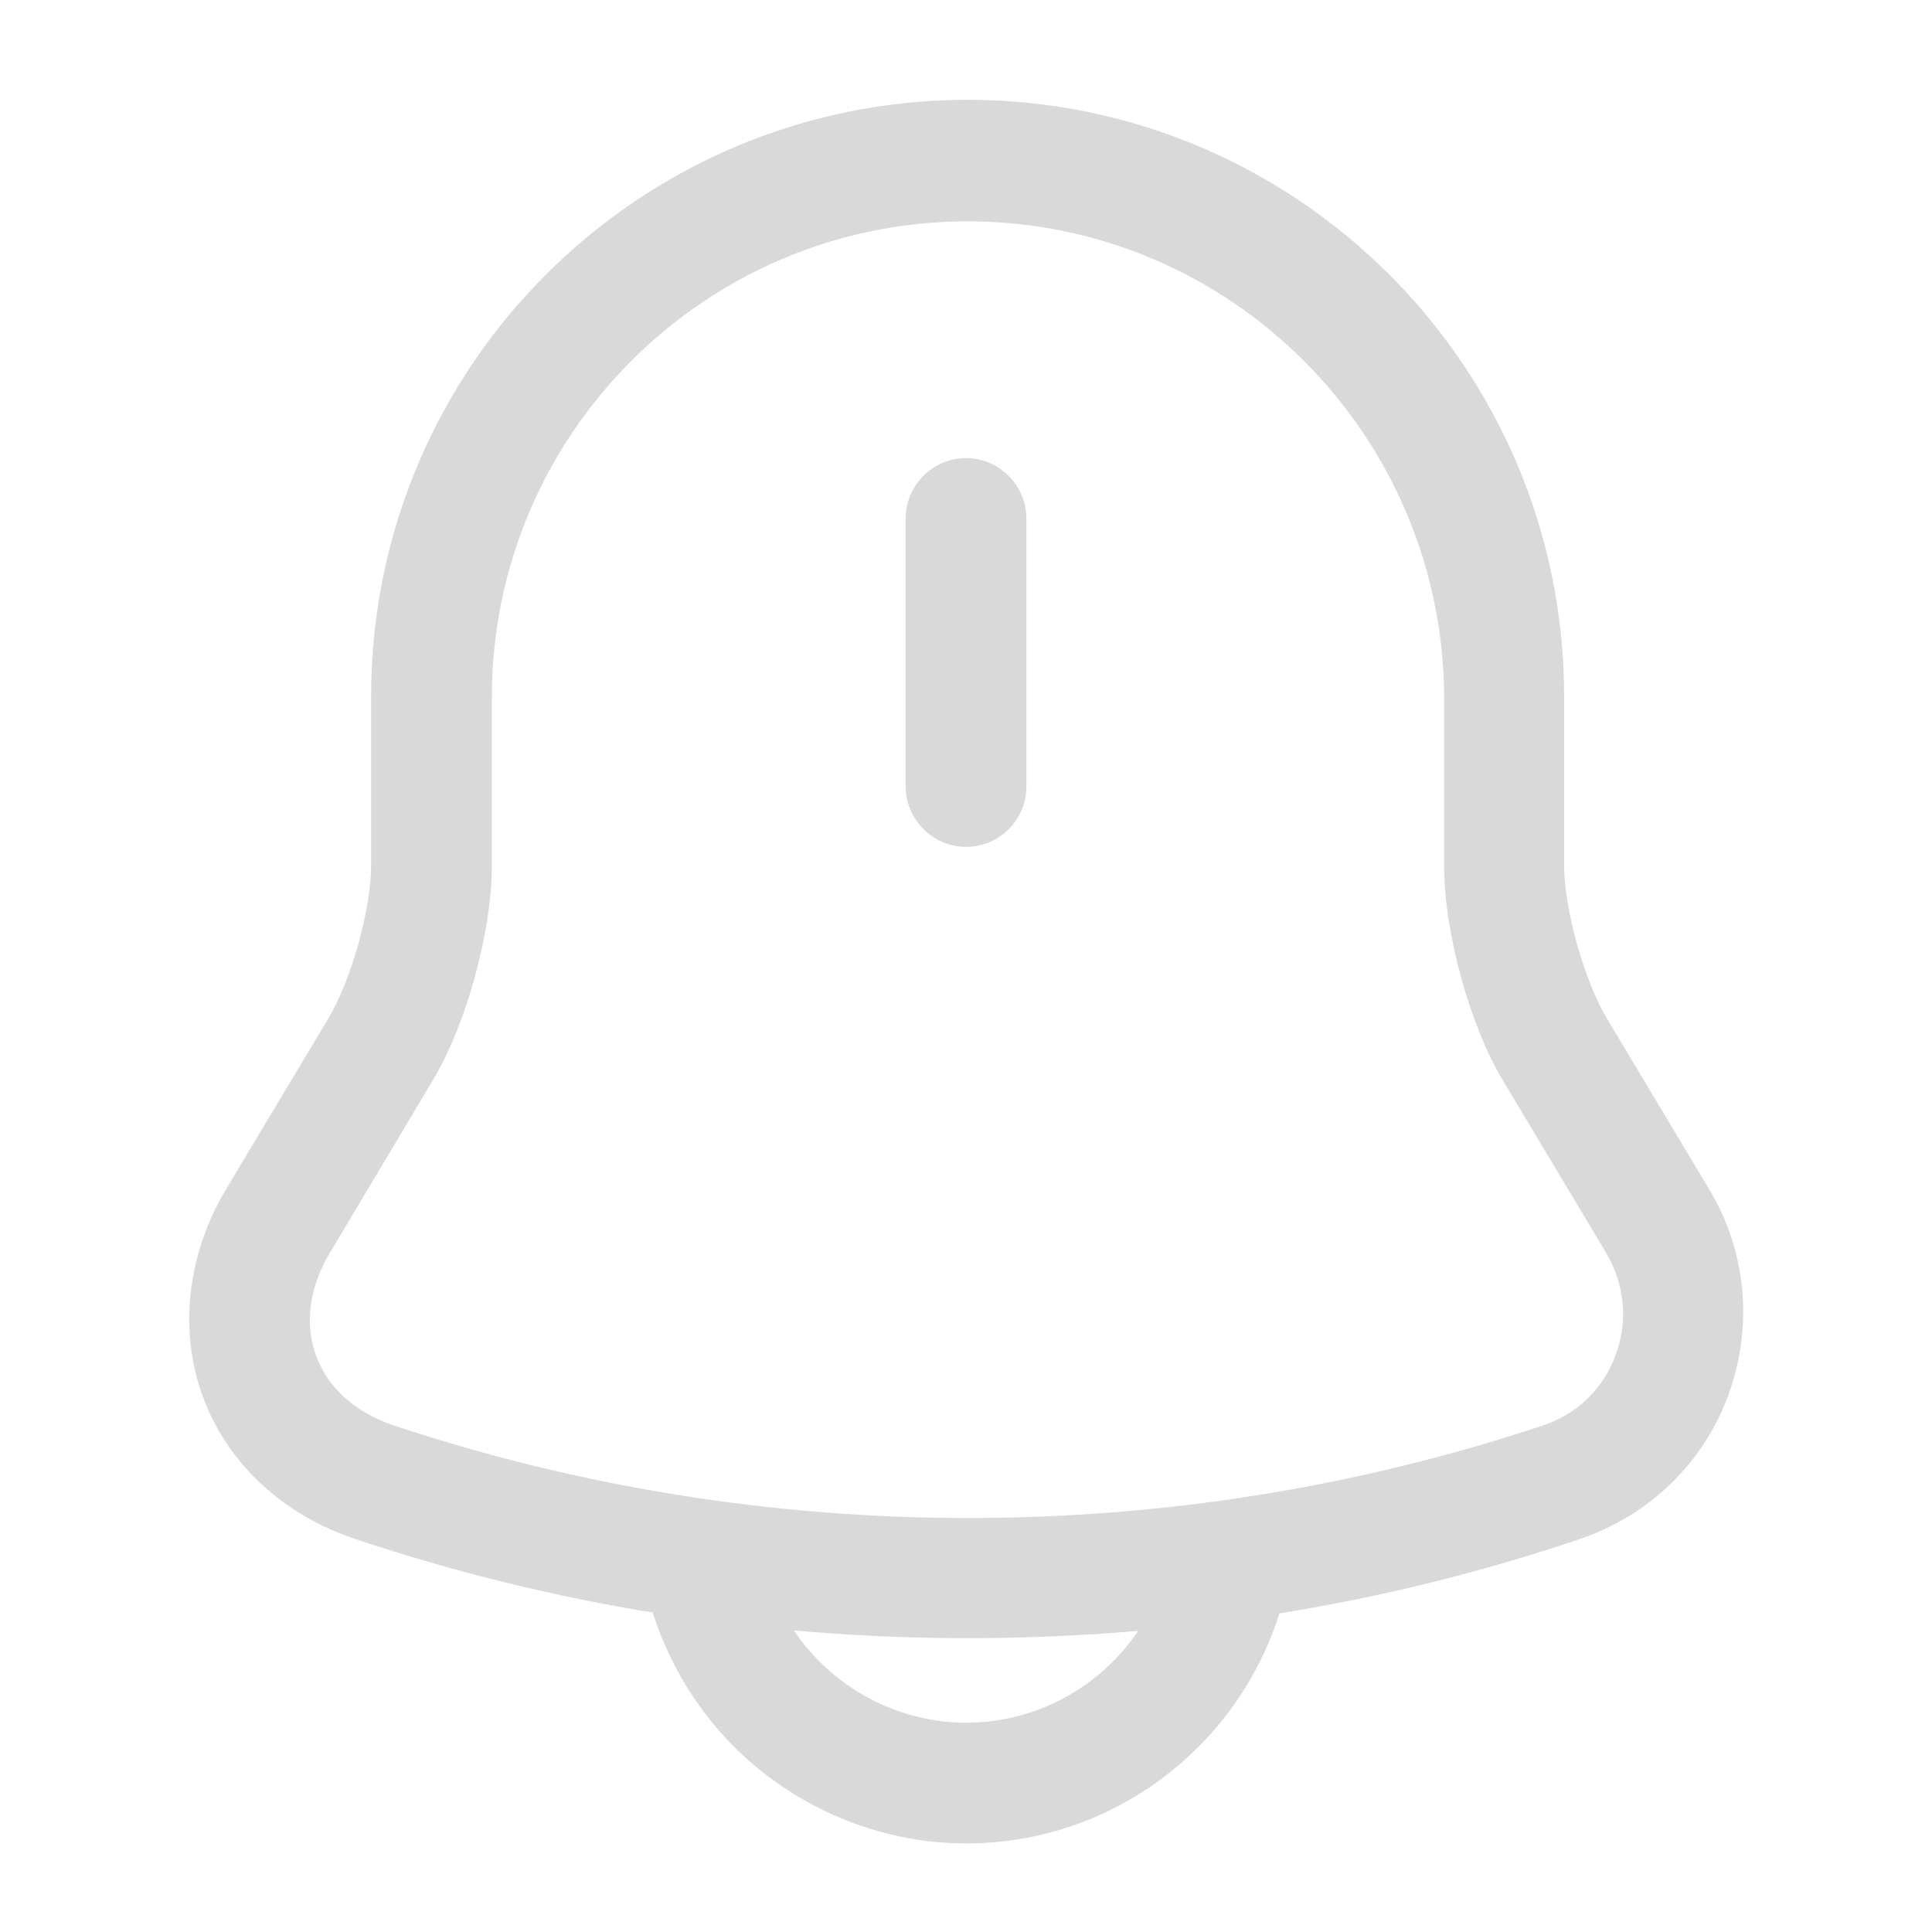
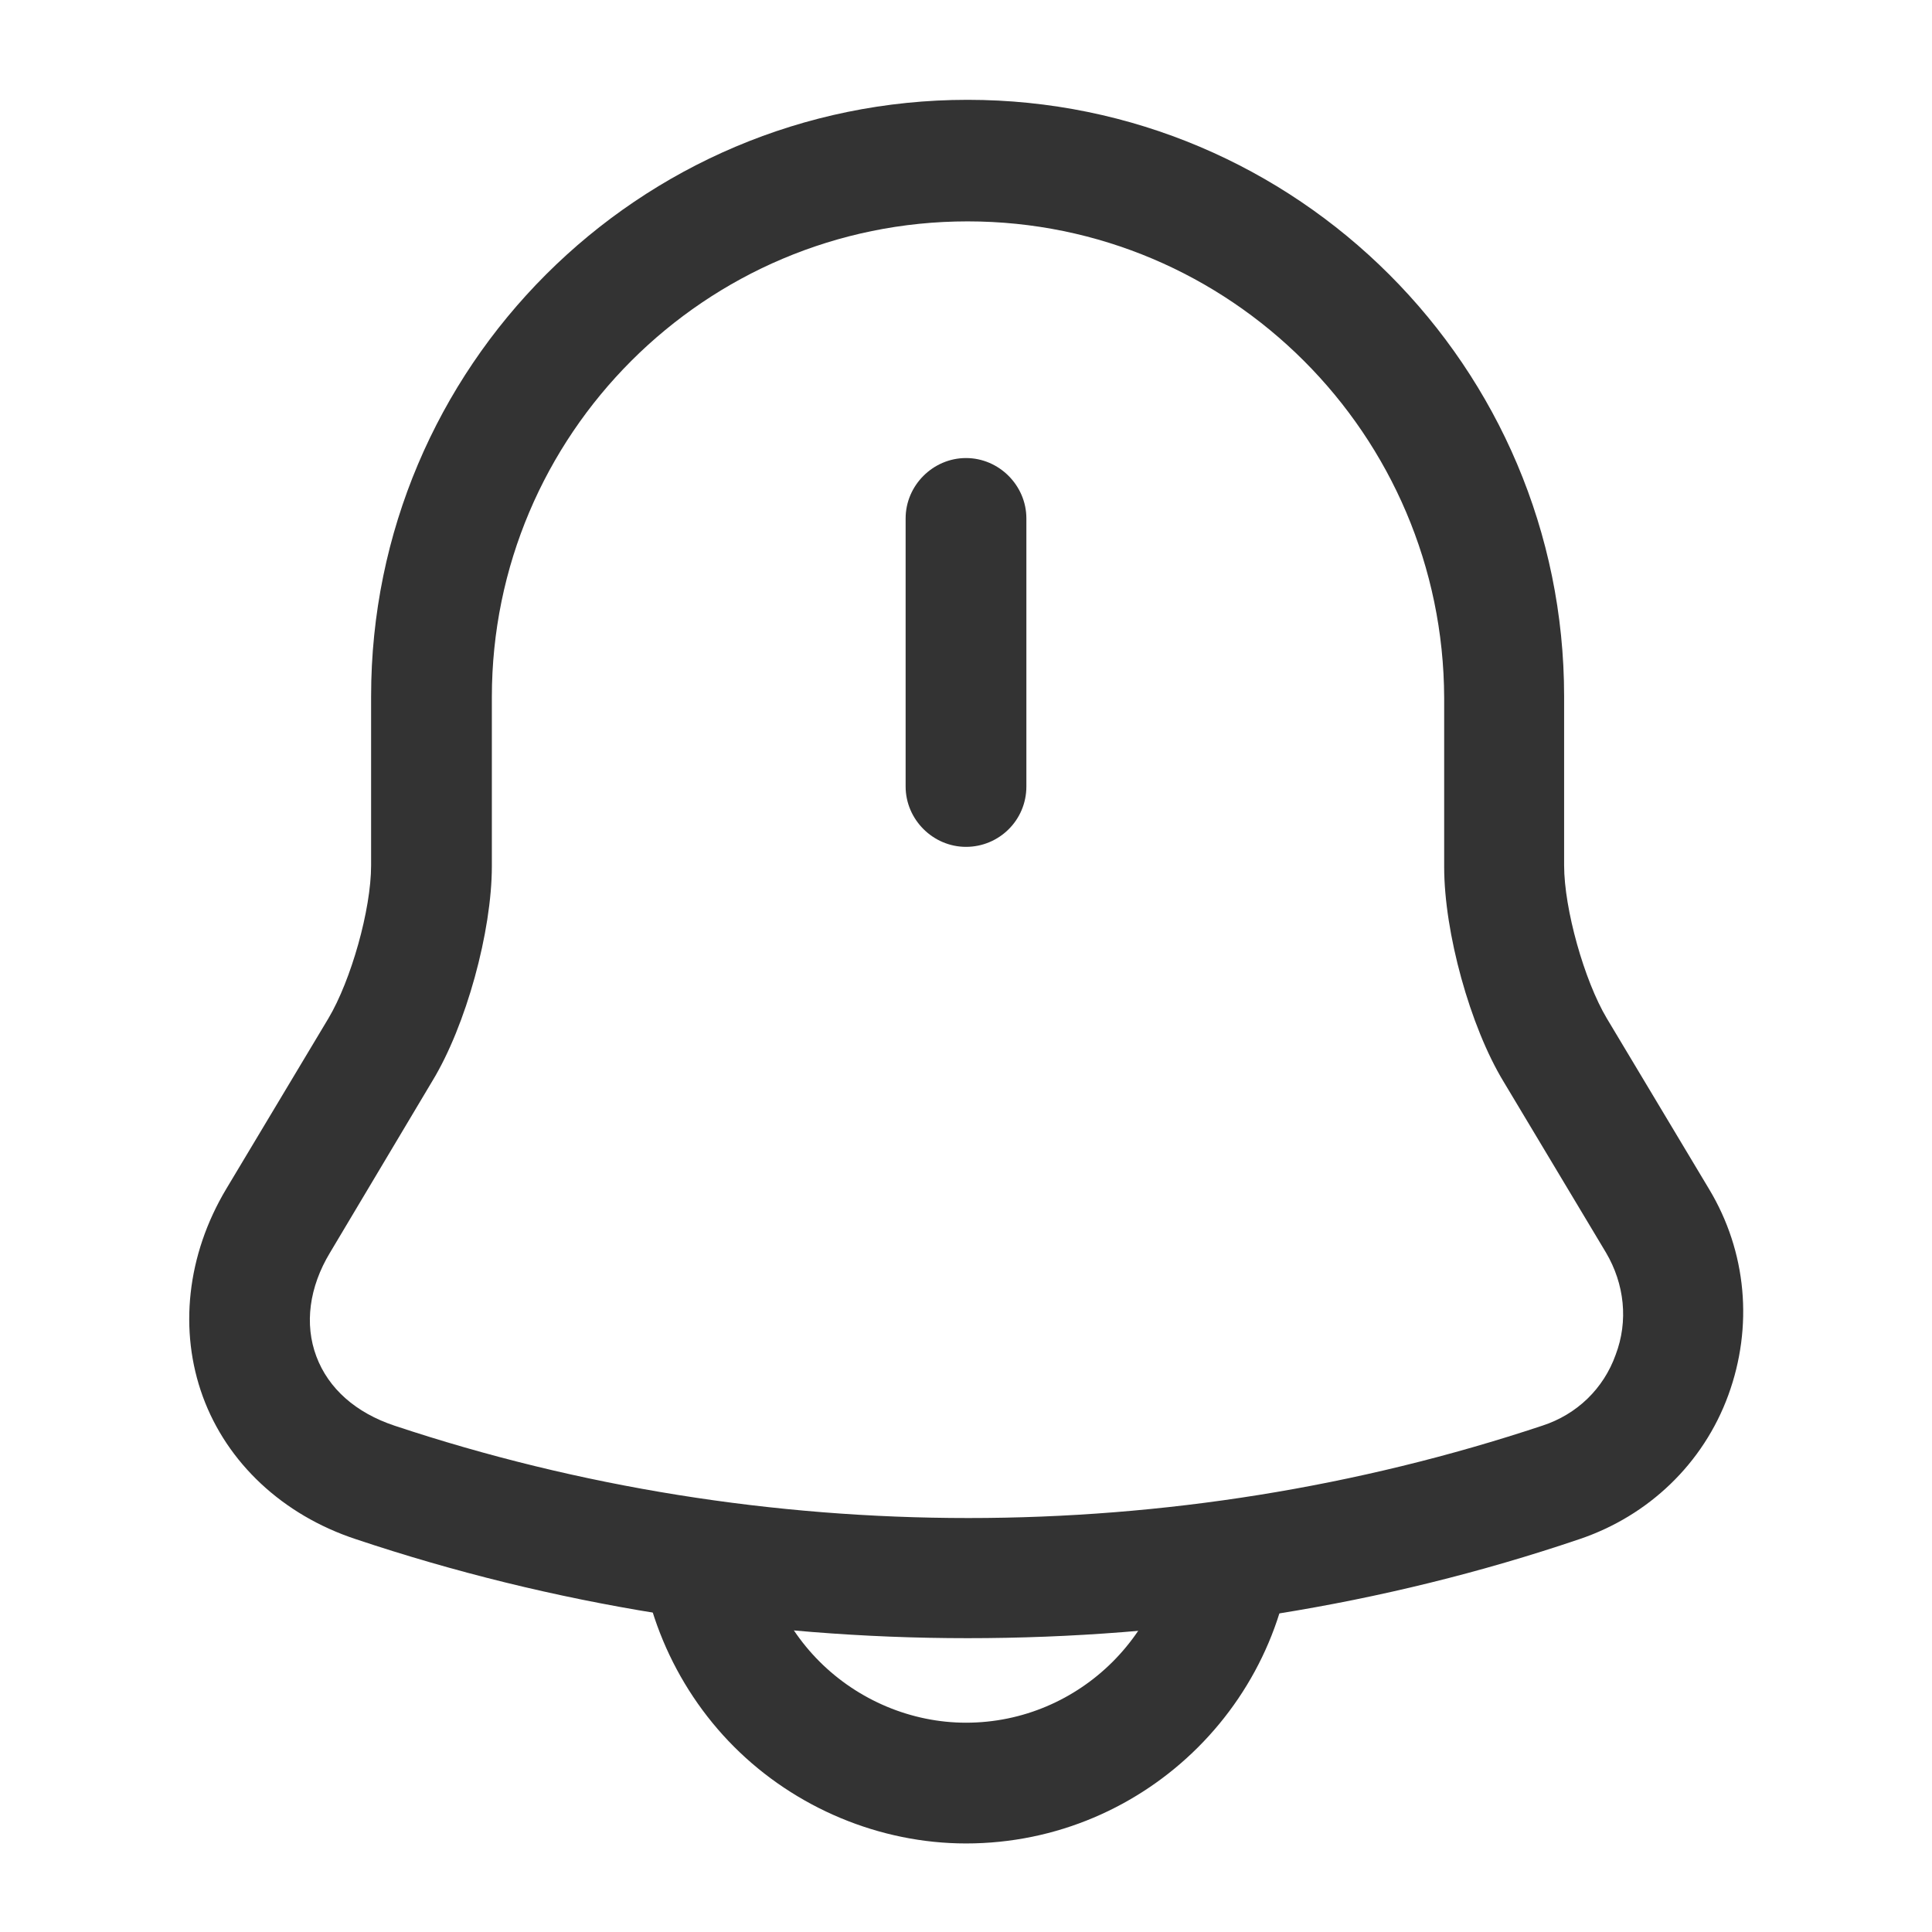
<svg xmlns="http://www.w3.org/2000/svg" width="24" height="24" viewBox="0 0 24 24" fill="none">
-   <path d="M12 10.52C11.59 10.52 11.25 10.18 11.25 9.77V6.44C11.25 6.03 11.59 5.69 12 5.69C12.41 5.69 12.75 6.03 12.75 6.44V9.77C12.75 10.19 12.41 10.52 12 10.52Z" fill="#D9D9D9" />
-   <path d="M12.02 20.35C9.44 20.35 6.87 19.94 4.42 19.12C3.51 18.82 2.82 18.17 2.52 17.35C2.22 16.53 2.32 15.59 2.81 14.77L4.08 12.65C4.36 12.18 4.61 11.3 4.61 10.75V8.65C4.61 4.56 7.93 1.24 12.02 1.24C16.11 1.24 19.43 4.56 19.43 8.65V10.75C19.43 11.29 19.68 12.18 19.96 12.65L21.23 14.77C21.7 15.55 21.78 16.48 21.47 17.33C21.16 18.18 20.48 18.83 19.62 19.12C17.17 19.95 14.6 20.35 12.02 20.35ZM12.02 2.75C8.76 2.75 6.11 5.4 6.11 8.66V10.76C6.11 11.57 5.79 12.74 5.37 13.43L4.1 15.56C3.84 15.99 3.78 16.45 3.93 16.85C4.08 17.25 4.42 17.55 4.9 17.71C9.5 19.24 14.56 19.24 19.16 17.71C19.59 17.57 19.92 17.25 20.07 16.83C20.23 16.41 20.18 15.95 19.95 15.56L18.68 13.44C18.26 12.75 17.94 11.58 17.94 10.77V8.67C17.93 5.4 15.28 2.75 12.02 2.75Z" fill="#D9D9D9" />
-   <path d="M12 22.9C10.93 22.9 9.88 22.46 9.12 21.7C8.36 20.94 7.92 19.89 7.92 18.82H9.42C9.42 19.5 9.7 20.16 10.18 20.64C10.66 21.12 11.32 21.4 12 21.4C13.42 21.4 14.58 20.24 14.58 18.82H16.08C16.08 21.07 14.25 22.9 12 22.9Z" fill="#D9D9D9" />
+   <path d="M12 10.52C11.59 10.52 11.25 10.18 11.25 9.77V6.44C11.25 6.03 11.59 5.69 12 5.69C12.41 5.69 12.75 6.03 12.75 6.44V9.77C12.75 10.19 12.41 10.52 12 10.52Z" fill="#333333" />
+   <path d="M12.02 20.35C9.44 20.35 6.87 19.94 4.42 19.12C3.51 18.82 2.82 18.17 2.52 17.35C2.22 16.53 2.32 15.59 2.81 14.77L4.08 12.65C4.36 12.18 4.61 11.3 4.61 10.75V8.65C4.61 4.56 7.93 1.24 12.02 1.24C16.11 1.24 19.43 4.56 19.43 8.65V10.75C19.43 11.29 19.68 12.18 19.96 12.65L21.23 14.77C21.7 15.55 21.78 16.48 21.47 17.33C21.16 18.18 20.48 18.83 19.62 19.12C17.17 19.95 14.6 20.35 12.02 20.35ZM12.02 2.75C8.76 2.75 6.11 5.4 6.11 8.66V10.76C6.11 11.57 5.79 12.74 5.37 13.43L4.1 15.56C3.84 15.99 3.78 16.45 3.93 16.85C4.08 17.25 4.42 17.55 4.9 17.71C9.5 19.24 14.56 19.24 19.16 17.71C19.59 17.57 19.92 17.25 20.07 16.83C20.23 16.41 20.18 15.95 19.95 15.56L18.68 13.44C18.26 12.75 17.94 11.58 17.94 10.77V8.67C17.93 5.4 15.28 2.75 12.02 2.75Z" fill="#333333" />
+   <path d="M12 22.9C10.93 22.9 9.88 22.46 9.12 21.7C8.36 20.94 7.92 19.89 7.92 18.82H9.42C9.42 19.5 9.7 20.16 10.18 20.64C10.66 21.12 11.32 21.4 12 21.4C13.42 21.4 14.58 20.24 14.58 18.82H16.08C16.08 21.07 14.25 22.9 12 22.9Z" fill="#333333" />
</svg>
